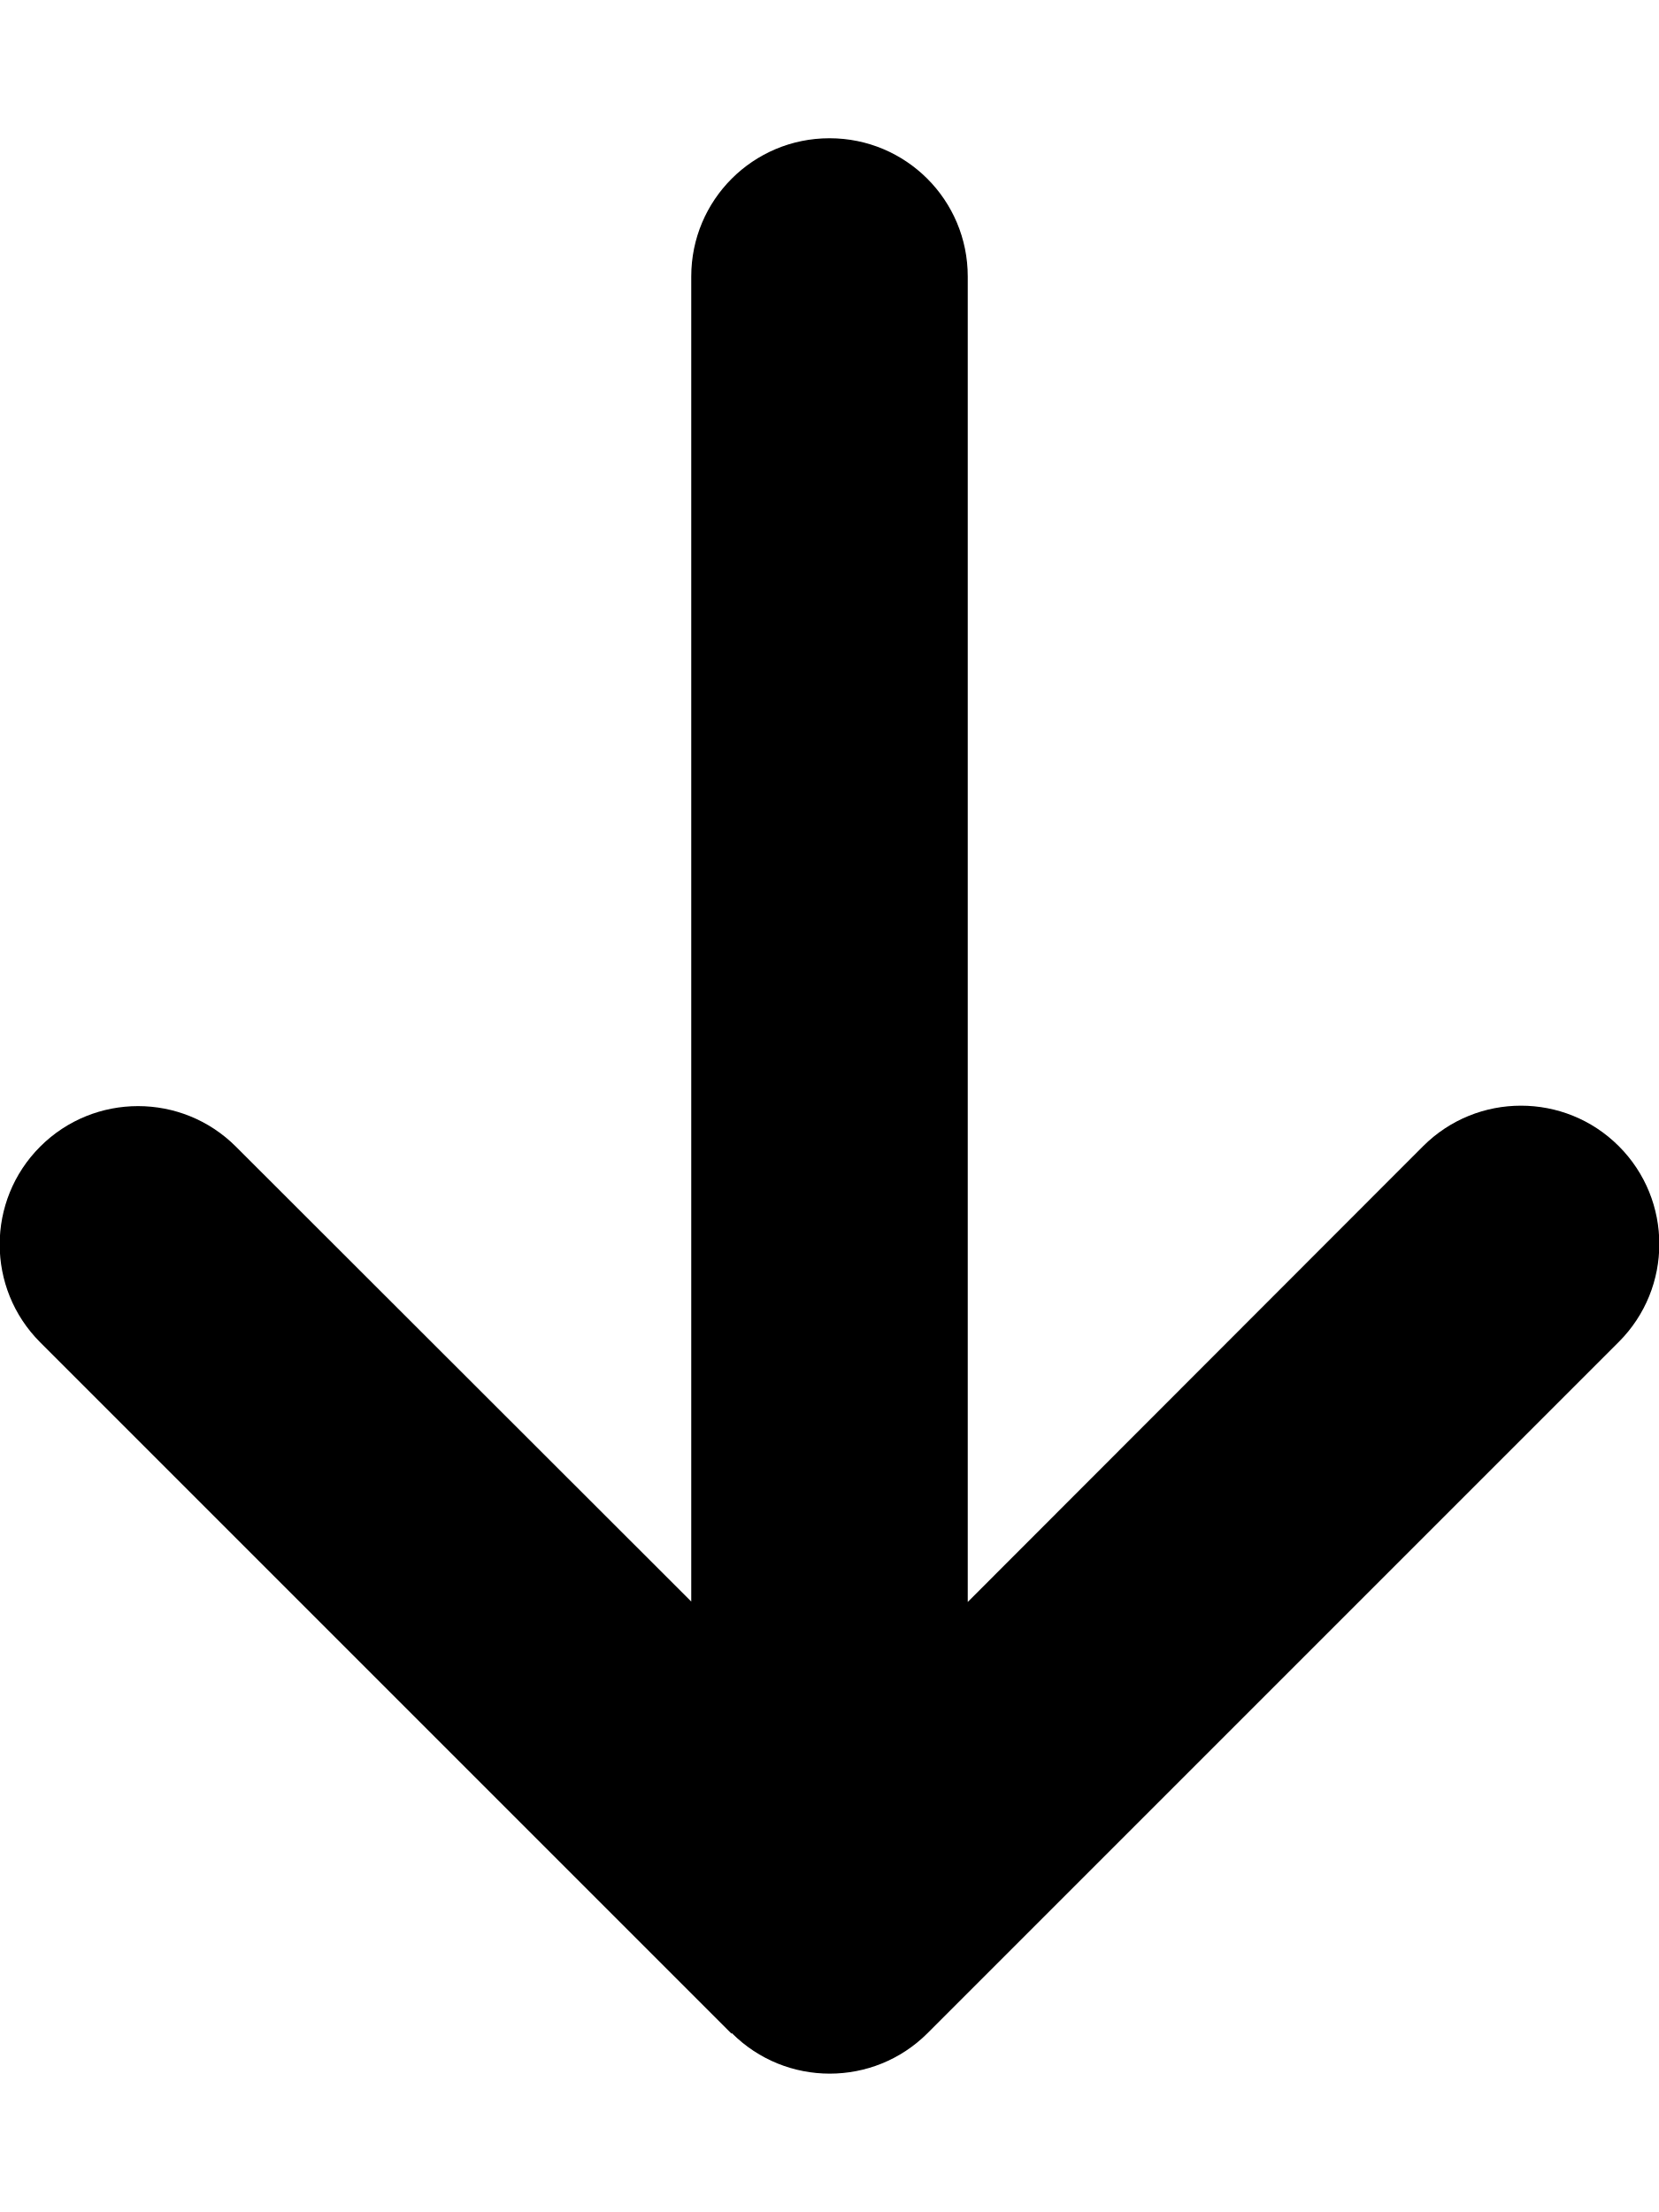
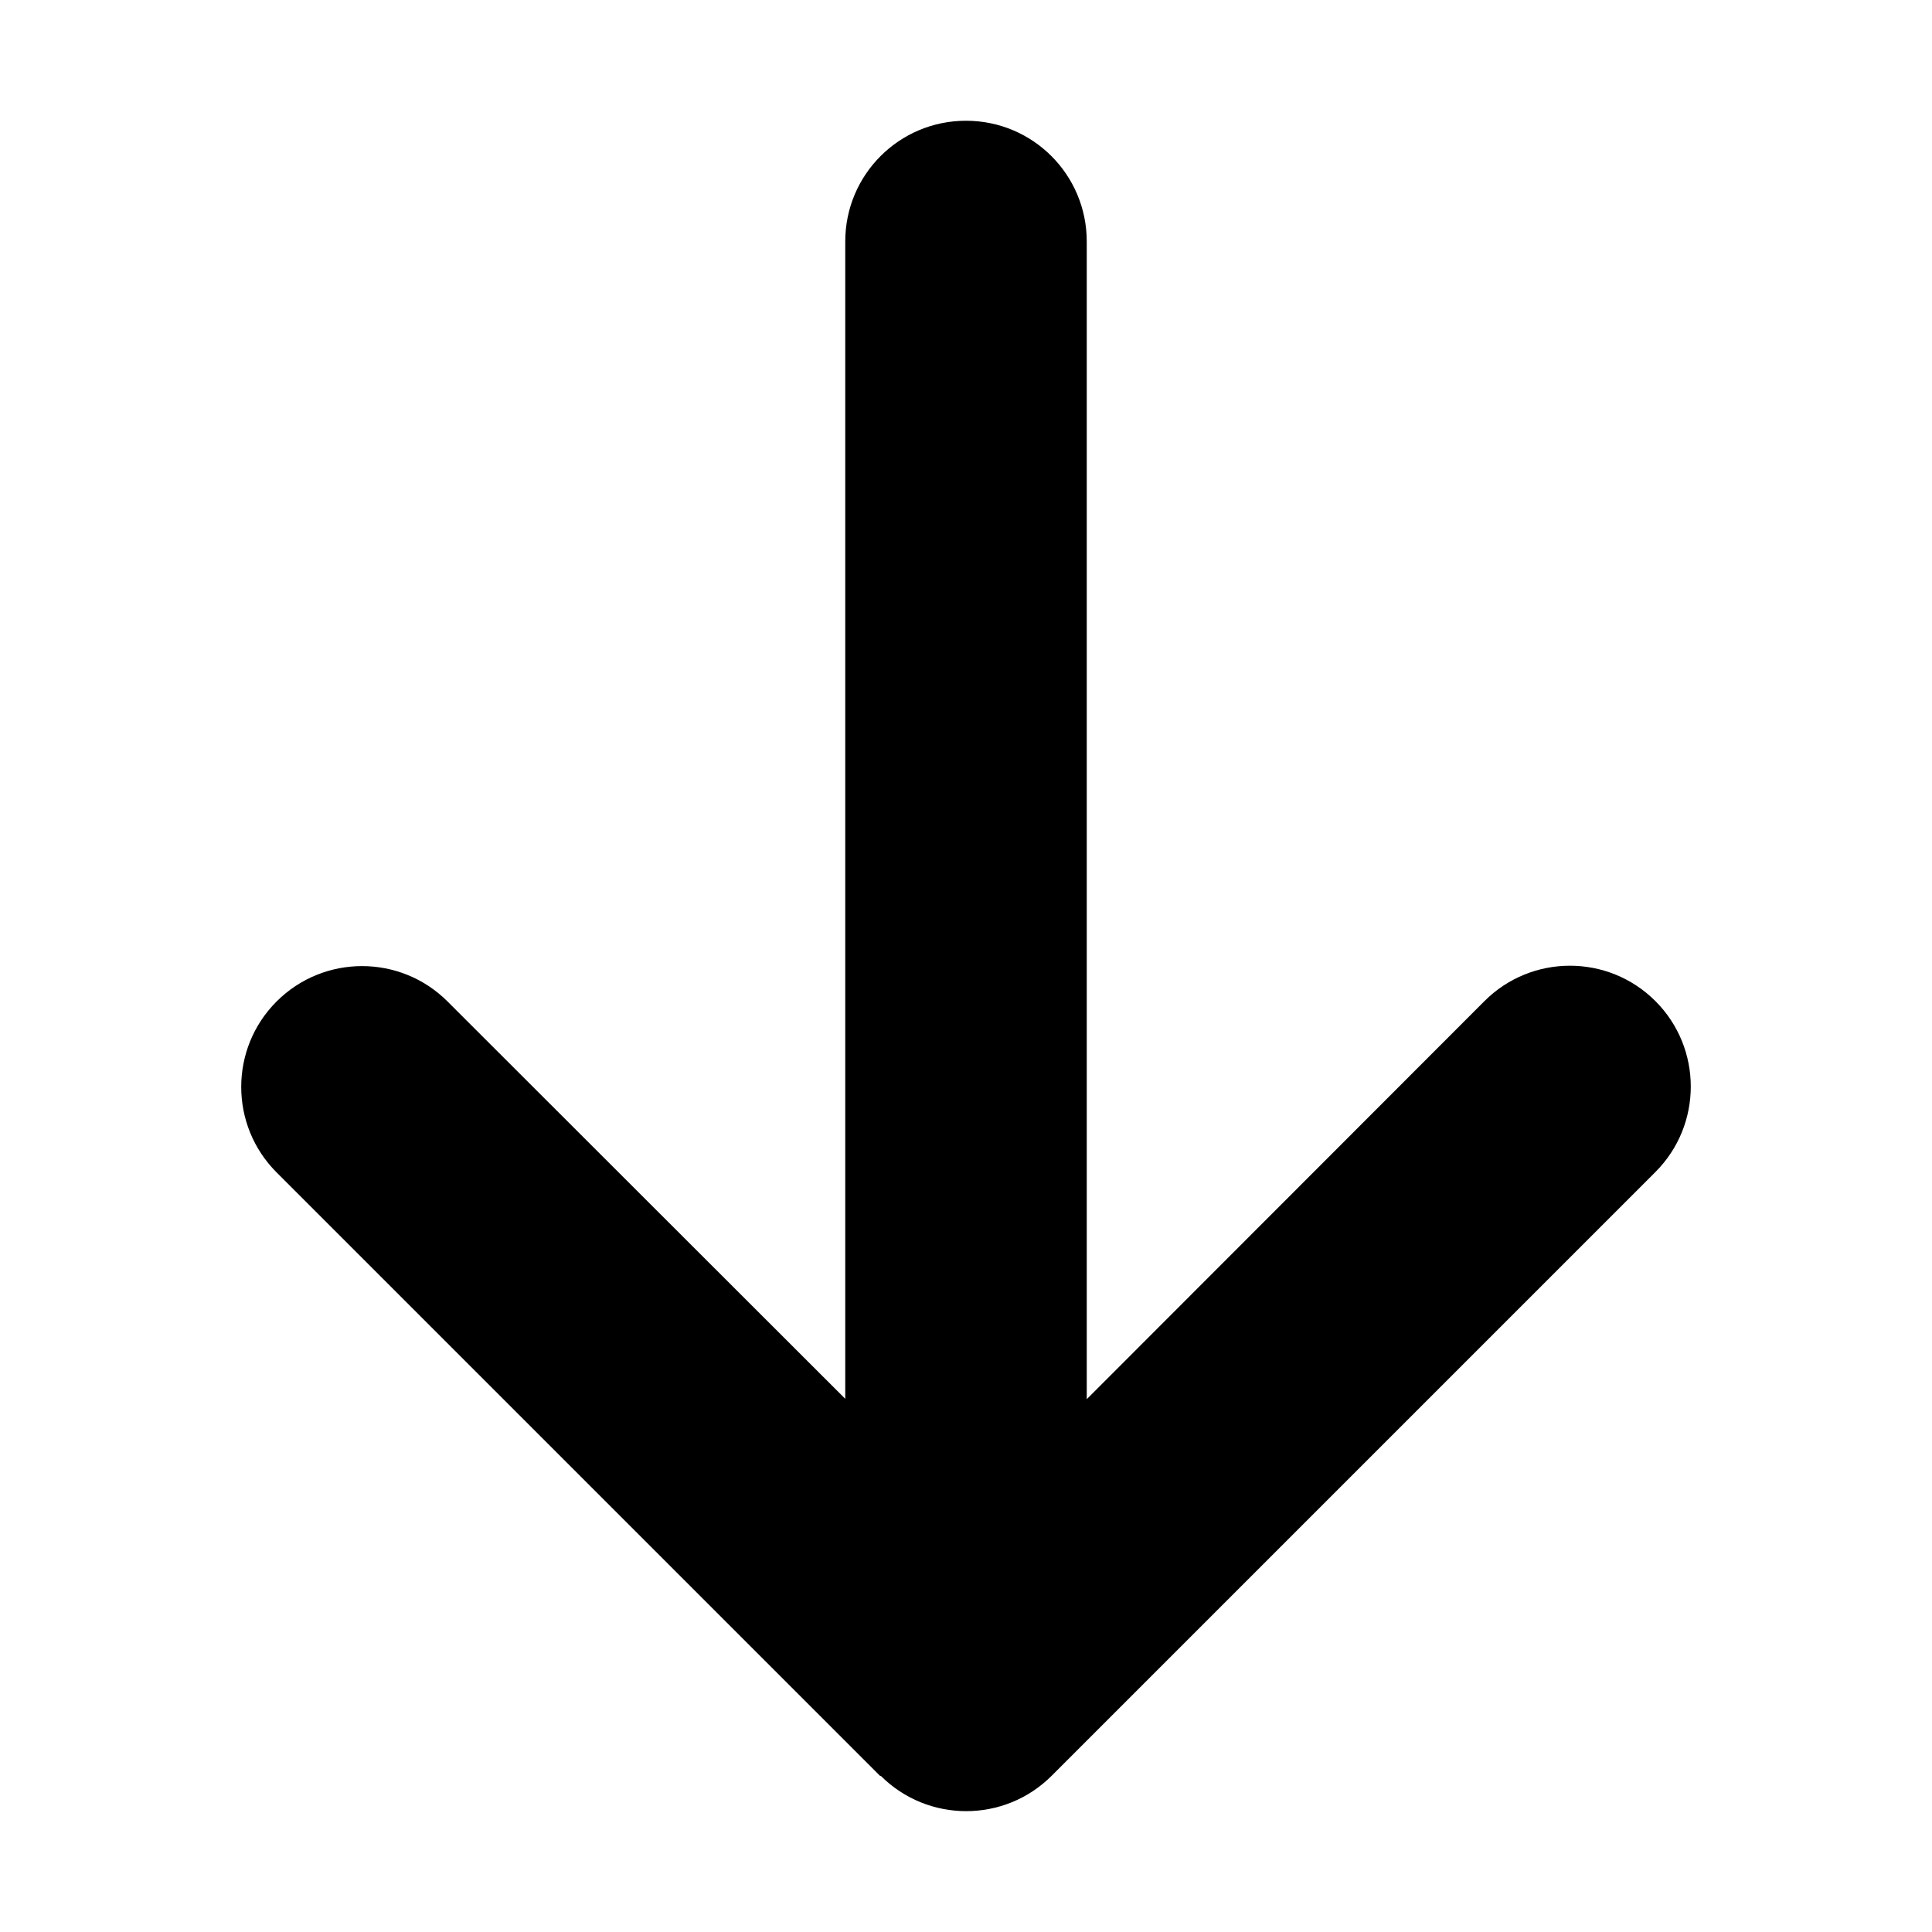
- <svg xmlns="http://www.w3.org/2000/svg" viewBox="0 0 384 512">
+ <svg xmlns="http://www.w3.org/2000/svg" viewBox="-64 0 512 512">
  <path d="M169.4 470.6c12.5 12.5 32.8 12.5 45.3 0l160-160c12.5-12.5 12.5-32.8 0-45.3s-32.8-12.5-45.3 0L224 370.8 224 64c0-17.7-14.3-32-32-32s-32 14.3-32 32l0 306.7L54.6 265.4c-12.5-12.5-32.8-12.5-45.3 0s-12.5 32.8 0 45.3l160 160z" />
</svg>
